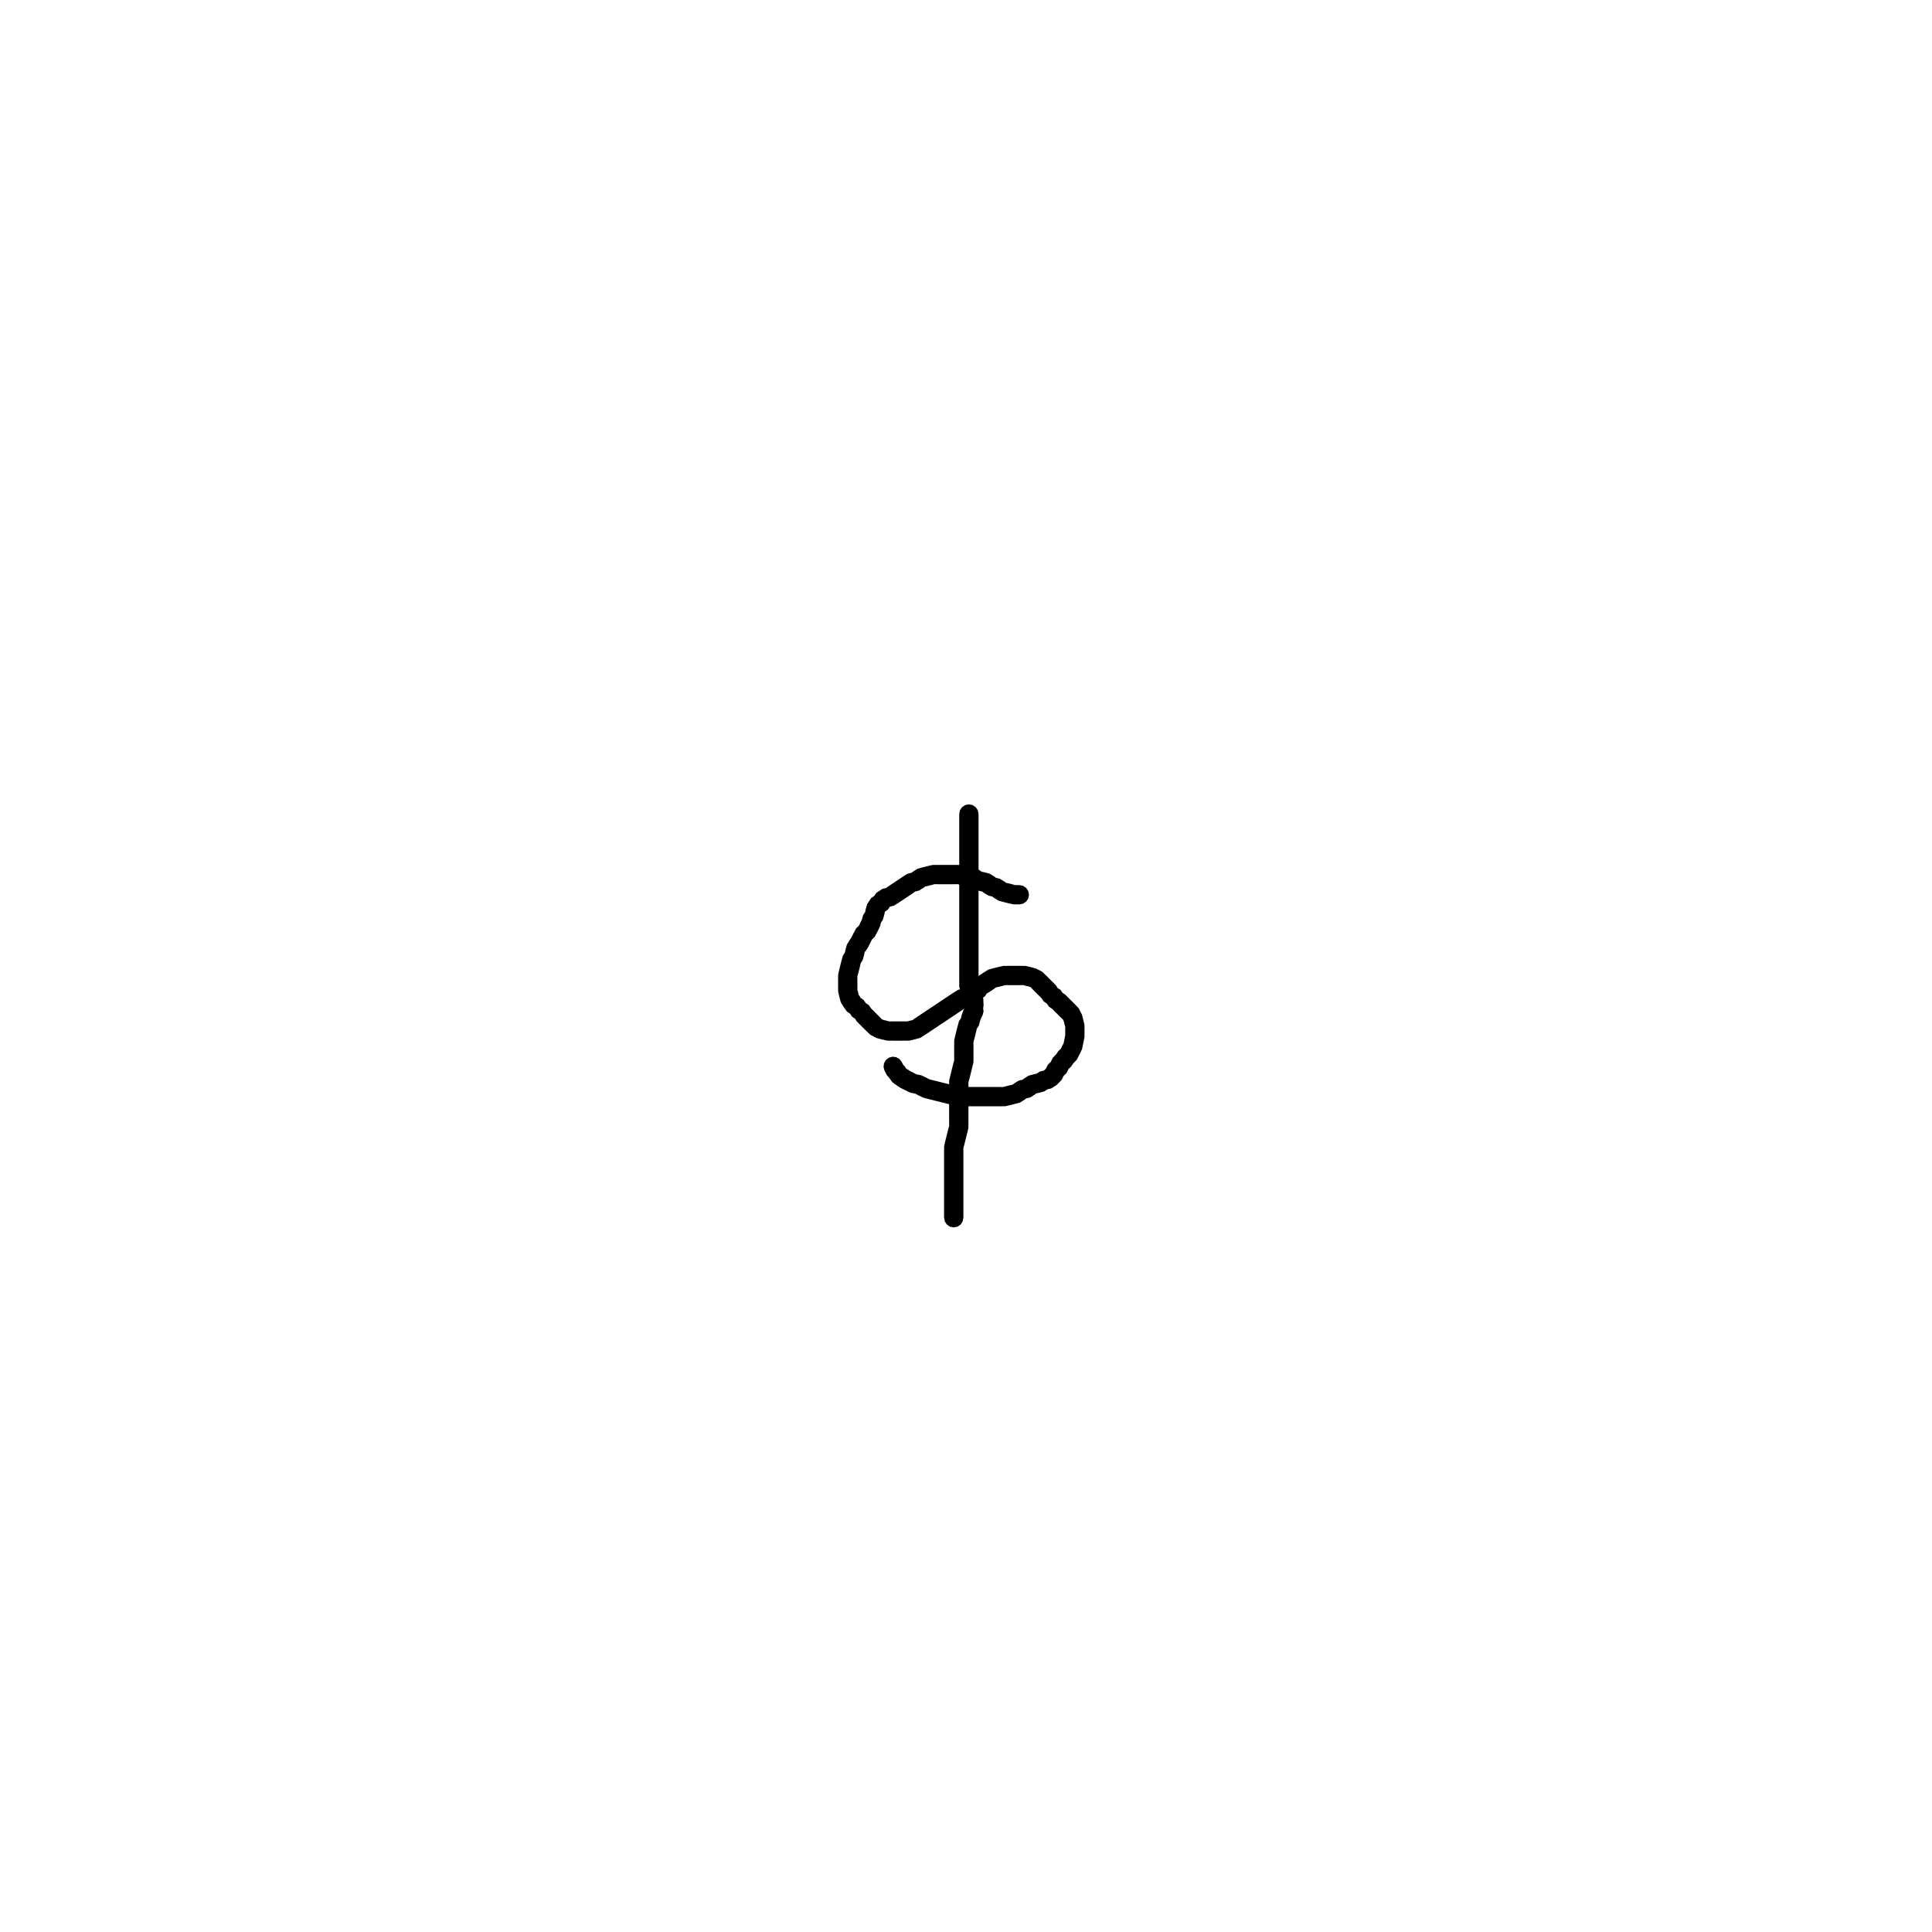
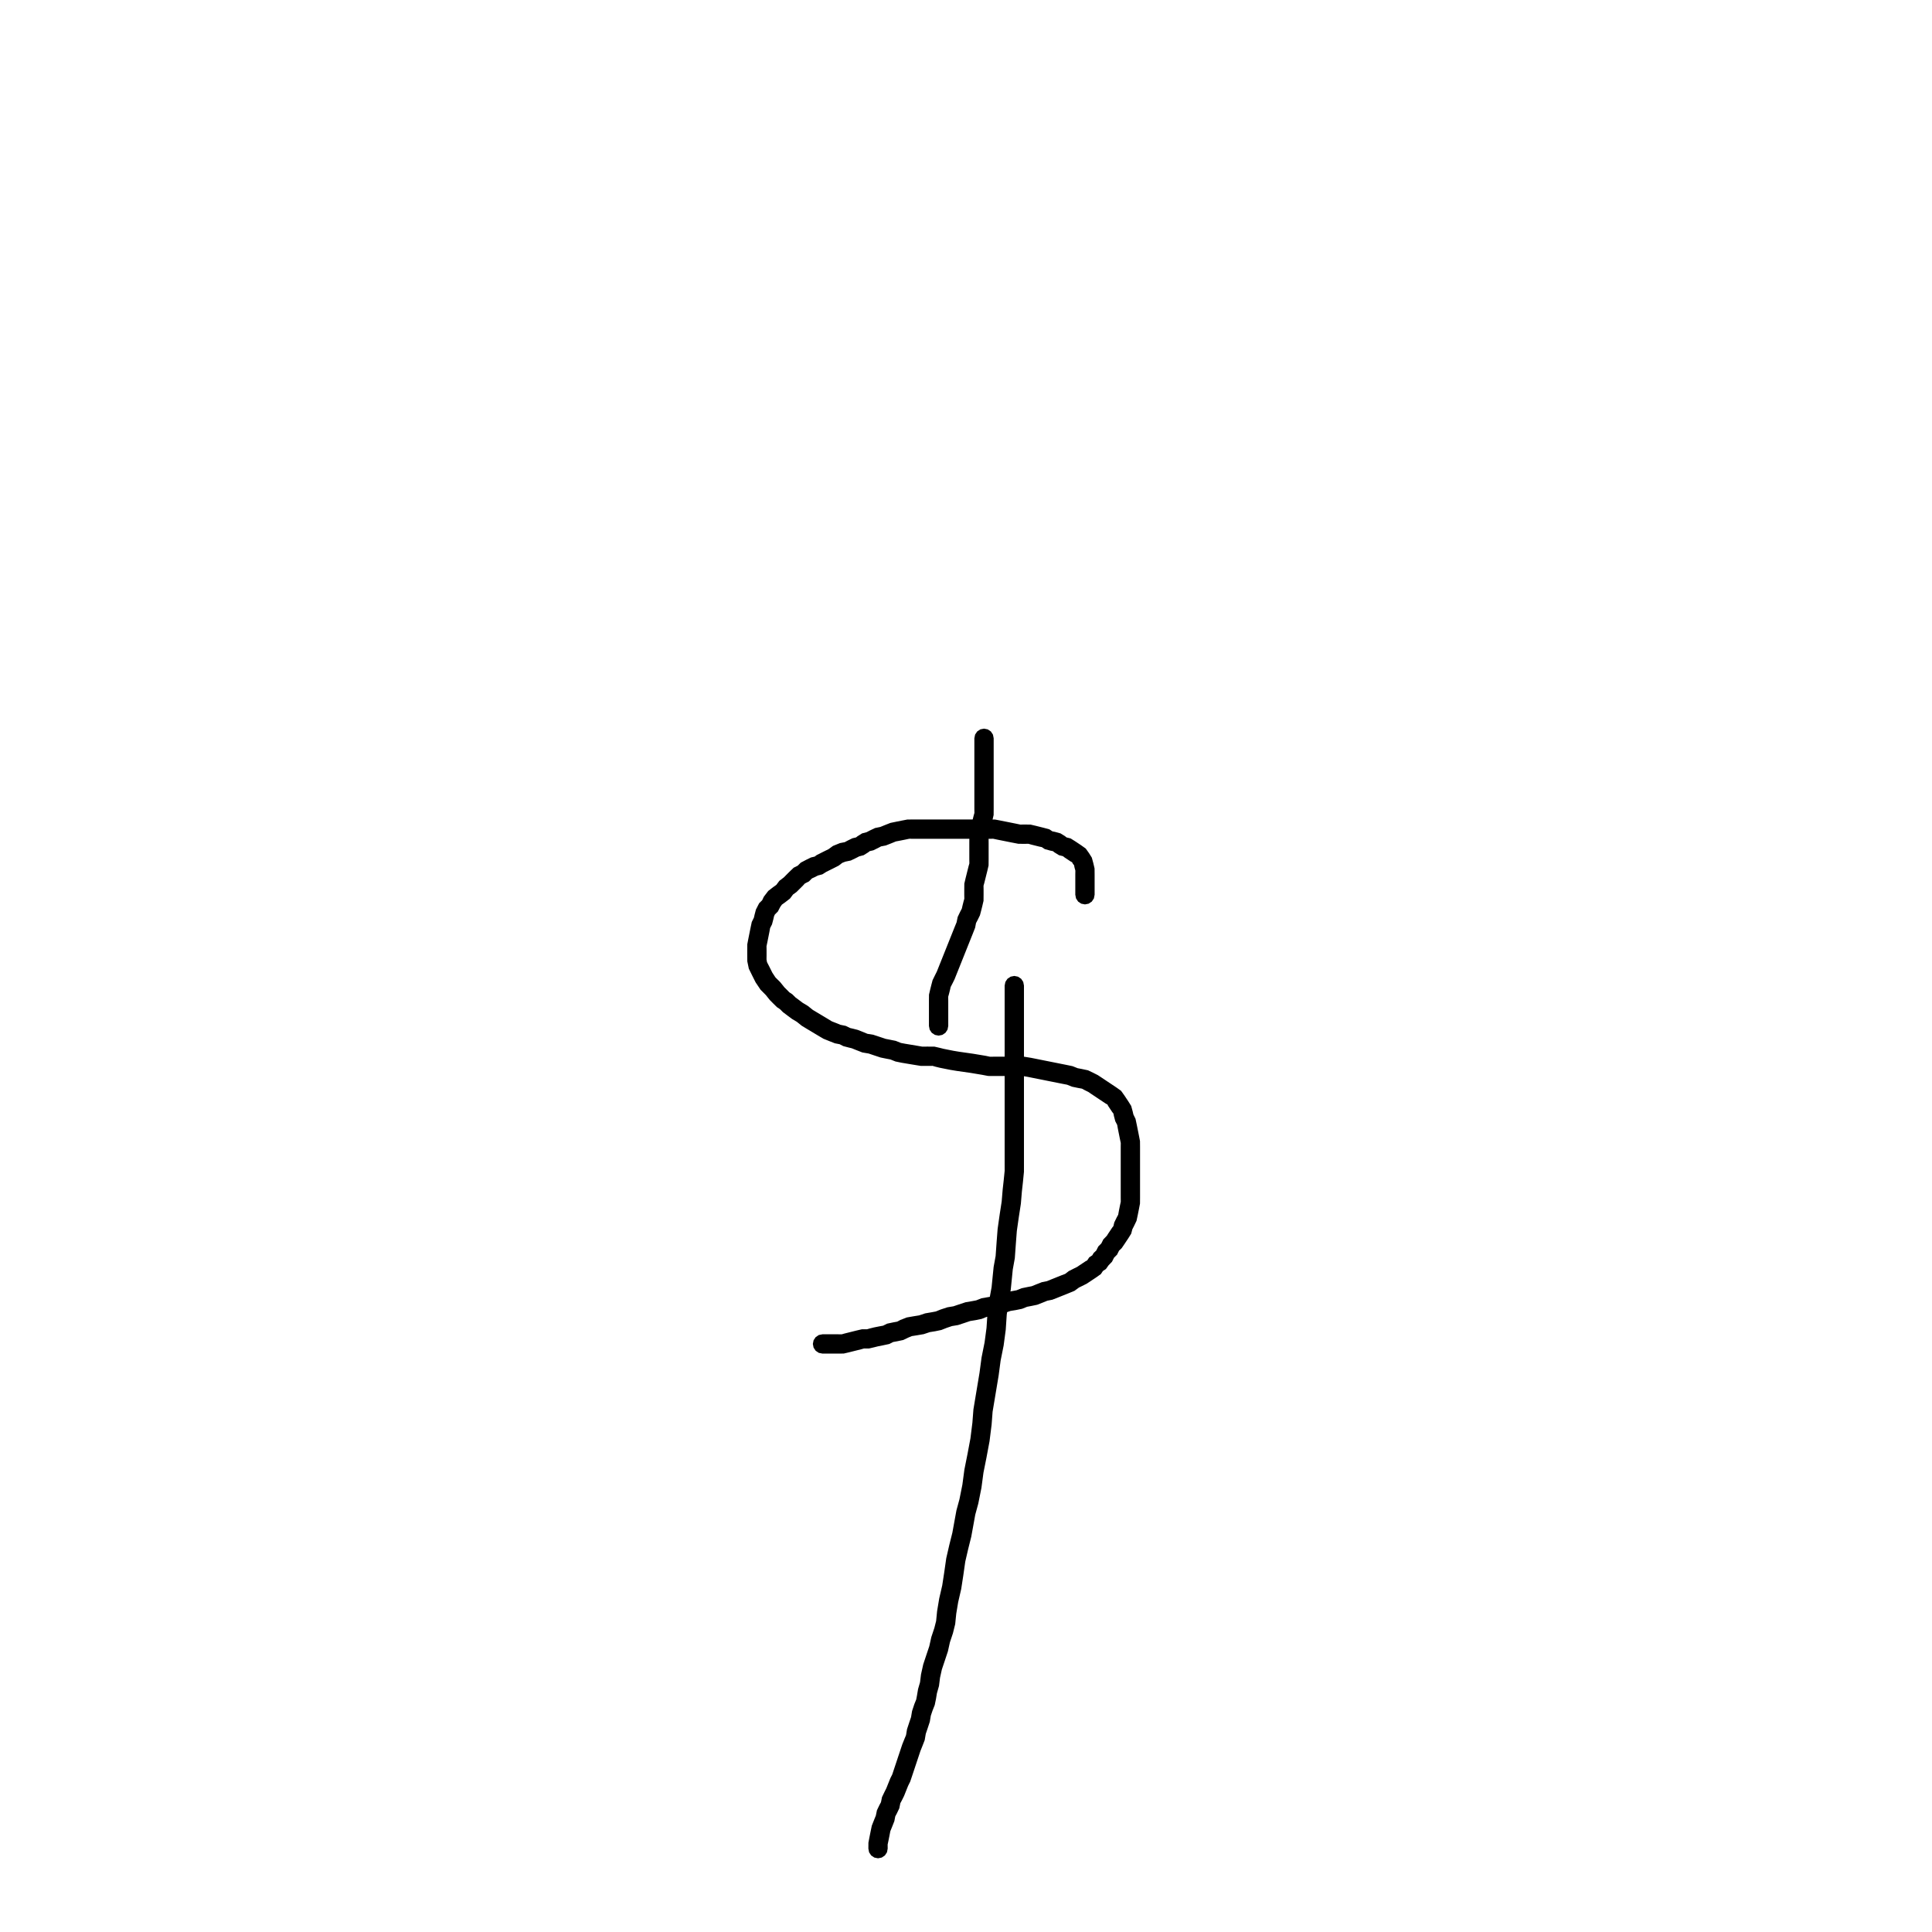
<svg xmlns="http://www.w3.org/2000/svg" viewBox="-300 -300 900 900" width="900" height="900" overflow="visible">
-   <path d="M 174.852 112.309 L 172.998 112.336 L 171.711 111.973 L 169.831 111.503 L 168.631 111.262 L 167.944 110.713 L 165.809 109.381 L 163.929 108.911 L 163.241 108.362 L 161.107 107.03 L 158.545 106.33 L 157.345 106.09 L 155.935 105.149 L 153.373 104.449 L 151.492 103.979 L 149.611 103.509 L 147.136 102.932 L 144.288 102.904 L 141.936 102.904 L 139.585 102.904 L 137.234 102.904 L 134.386 102.932 L 131.911 103.509 L 130.03 103.979 L 127.468 104.679 L 125.334 106.011 L 124.646 106.56 L 122.765 107.03 L 120.631 108.362 L 119.221 109.303 L 117.81 110.243 L 116.399 111.184 L 114.989 112.124 L 113.578 113.065 L 112.891 113.613 L 111.01 114.083 L 108.19 115.978 L 107.249 117.389 L 105.839 118.329 L 103.944 121.149 L 103.244 123.711 L 103.004 124.911 L 102.063 126.322 L 101.516 128.395 L 100.764 129.843 L 100.187 131.121 L 98.776 132.532 L 97.472 135.016 L 96.65 136.677 L 95.872 137.824 L 94.54 139.958 L 93.84 142.52 L 93.599 143.72 L 92.659 145.131 L 91.959 147.693 L 91.489 149.574 L 91.019 151.454 L 90.442 153.93 L 90.414 156.778 L 90.414 159.129 L 90.442 161.977 L 91.019 164.452 L 91.718 167.014 L 93.051 169.149 L 94.553 171.245 L 95.964 172.186 L 96.904 173.596 L 98.315 174.537 L 98.981 175.646 L 100.666 177.358 L 102.077 178.769 L 103.488 180.179 L 105.465 182.07 L 108.381 183.562 L 110.751 184.184 L 113.226 184.761 L 116.074 184.789 L 118.425 184.789 L 120.776 184.789 L 123.624 184.761 L 126.1 184.184 L 128.662 183.485 L 130.796 182.152 L 132.207 181.212 L 133.617 180.271 L 135.028 179.331 L 136.439 178.39 L 137.849 177.45 L 139.26 176.51 L 140.671 175.569 L 142.081 174.629 L 143.492 173.688 L 144.903 172.748 L 146.313 171.807 L 147.724 170.867 L 149.135 169.927 L 149.822 169.378 L 151.703 168.908 L 153.837 167.575 L 155.248 166.635 L 156.658 165.695 L 158.755 164.192 L 159.695 162.781 L 160.42 162.403 L 161.831 161.462 L 163.241 160.522 L 163.929 159.974 L 165.128 159.733 L 167.009 159.263 L 168.296 158.899 L 170.15 158.927 L 172.501 158.927 L 174.852 158.927 L 176.706 158.899 L 177.993 159.263 L 179.385 159.581 L 180.23 159.969 L 181.075 160.9 L 182.485 162.311 L 183.896 163.722 L 185.031 164.831 L 186.247 166.543 L 187.658 167.483 L 188.598 168.894 L 190.31 170.11 L 191.419 171.245 L 192.83 172.656 L 194.241 174.066 L 195.172 174.911 L 195.56 175.756 L 195.879 177.148 L 196.242 178.435 L 196.214 180.289 L 196.237 182.192 L 195.832 184.109 L 195.505 185.919 L 194.809 187.211 L 194.231 188.489 L 193.025 189.634 L 192.085 191.045 L 190.469 192.721 L 189.529 194.601 L 188.118 196.012 L 187.178 197.893 L 186.548 198.462 L 186.246 198.724 L 184.365 199.194 L 182.954 200.134 L 181.754 200.375 L 179.192 201.075 L 177.058 202.407 L 176.371 202.956 L 174.49 203.426 L 172.356 204.758 L 171.669 205.307 L 170.469 205.547 L 168.588 206.018 L 167.302 206.381 L 165.448 206.353 L 163.096 206.353 L 160.745 206.353 L 158.394 206.353 L 156.043 206.353 L 153.692 206.353 L 151.341 206.353 L 148.99 206.353 L 147.136 206.381 L 145.849 206.018 L 143.968 205.547 L 142.087 205.077 L 140.206 204.607 L 138.326 204.137 L 136.445 203.667 L 134.564 203.196 L 133.172 202.878 L 131.723 202.126 L 129.253 200.942 L 126.902 200.472 L 125.61 199.775 L 123.949 198.953 L 122.802 198.175 L 122.077 197.797 L 121.53 196.835 L 120.602 195.818 L 120.099 194.734 L 119.023 193.347 L 117.497 192.478 L 115.755 192.258 L 114.062 192.722 L 112.675 193.798 L 111.805 195.324 L 111.585 197.066 L 112.049 198.759 L 113.114 200.81 L 114.38 202.302 L 115.714 204.161 L 117.81 205.663 L 119.484 206.767 L 121.585 207.825 L 124.056 209.01 L 126.407 209.48 L 127.698 210.176 L 130.011 211.305 L 132.381 211.928 L 134.262 212.398 L 136.143 212.868 L 138.024 213.338 L 139.905 213.808 L 141.786 214.279 L 143.666 214.749 L 146.142 215.326 L 148.99 215.353 L 151.341 215.353 L 153.692 215.353 L 156.043 215.353 L 158.394 215.353 L 160.745 215.353 L 163.096 215.353 L 165.448 215.353 L 168.296 215.326 L 170.771 214.749 L 172.652 214.279 L 175.214 213.579 L 177.348 212.247 L 178.035 211.698 L 179.916 211.228 L 182.05 209.895 L 182.738 209.347 L 183.937 209.106 L 186.499 208.407 L 187.91 207.466 L 189.791 206.996 L 192.31 205.376 L 194.501 203.124 L 195.442 201.243 L 196.853 199.833 L 197.793 197.952 L 198.999 196.806 L 199.939 195.396 L 201.555 193.72 L 202.858 191.236 L 204.043 188.765 L 204.657 185.874 L 205.192 183.088 L 205.214 180.289 L 205.187 177.441 L 204.61 174.966 L 203.987 172.596 L 202.495 169.68 L 200.605 167.702 L 199.194 166.292 L 197.783 164.881 L 196.072 163.195 L 194.962 162.53 L 194.022 161.119 L 192.611 160.179 L 191.945 159.069 L 190.26 157.358 L 188.849 155.947 L 187.439 154.536 L 185.461 152.646 L 182.545 151.154 L 180.175 150.531 L 177.7 149.954 L 174.852 149.927 L 172.501 149.927 L 170.15 149.927 L 167.302 149.954 L 164.826 150.531 L 162.945 151.002 L 160.383 151.701 L 158.249 153.034 L 156.838 153.974 L 155.428 154.915 L 153.331 156.417 L 152.391 157.828 L 151.666 158.206 L 150.255 159.146 L 148.845 160.087 L 148.158 160.635 L 146.277 161.106 L 144.143 162.438 L 142.732 163.378 L 141.321 164.319 L 139.91 165.259 L 138.5 166.2 L 137.089 167.14 L 135.678 168.081 L 134.268 169.021 L 132.857 169.962 L 131.446 170.902 L 130.036 171.843 L 128.625 172.783 L 127.214 173.723 L 125.804 174.664 L 125.117 175.212 L 123.917 175.453 L 122.631 175.816 L 120.776 175.789 L 118.425 175.789 L 116.074 175.789 L 114.22 175.816 L 112.933 175.453 L 111.541 175.135 L 110.696 174.746 L 109.852 173.815 L 108.441 172.405 L 107.03 170.994 L 105.895 169.885 L 104.679 168.173 L 103.268 167.232 L 102.328 165.822 L 100.917 164.881 L 100.539 164.156 L 99.991 163.469 L 99.75 162.27 L 99.387 160.983 L 99.414 159.129 L 99.414 156.778 L 99.387 154.924 L 99.75 153.637 L 100.22 151.756 L 100.69 149.875 L 100.931 148.676 L 101.872 147.265 L 102.571 144.703 L 102.812 143.503 L 103.361 142.816 L 104.464 141.142 L 105.522 139.041 L 106.099 137.763 L 107.51 136.352 L 108.814 133.869 L 109.943 131.555 L 110.336 129.867 L 111.276 128.456 L 111.976 125.894 L 112.216 124.694 L 112.203 124.693 L 113.613 123.753 L 114.554 122.342 L 114.555 122.356 L 116.436 121.885 L 118.57 120.553 L 119.981 119.613 L 121.392 118.672 L 122.802 117.732 L 124.213 116.791 L 125.624 115.851 L 126.311 115.302 L 128.192 114.832 L 130.326 113.5 L 131.013 112.951 L 132.213 112.71 L 134.094 112.24 L 135.38 111.877 L 137.234 111.904 L 139.585 111.904 L 141.936 111.904 L 144.288 111.904 L 146.142 111.877 L 147.428 112.24 L 149.309 112.71 L 151.19 113.181 L 152.39 113.421 L 153.8 114.362 L 156.362 115.062 L 157.562 115.302 L 158.249 115.851 L 160.383 117.183 L 162.264 117.653 L 162.951 118.202 L 165.086 119.534 L 167.648 120.234 L 169.529 120.704 L 172.004 121.281 L 174.852 121.309 L 176.574 120.966 L 178.034 119.991 L 179.01 118.531 L 179.352 116.809 L 179.01 115.087 L 178.034 113.627 L 176.574 112.651 Z" fill="black" fill-rule="nonzero" />
-   <path d="M 146.841 79.191 L 146.841 81.542 L 146.841 83.893 L 146.841 86.244 L 146.841 88.595 L 146.841 90.947 L 146.841 93.298 L 146.841 95.649 L 146.841 98 L 146.841 100.351 L 146.841 102.702 L 146.841 105.053 L 146.841 107.404 L 146.841 109.755 L 146.841 112.107 L 146.841 114.458 L 146.841 116.809 L 146.841 119.16 L 146.841 121.511 L 146.841 123.862 L 146.841 126.213 L 146.841 128.564 L 146.841 130.916 L 146.841 133.267 L 146.841 135.618 L 146.841 137.969 L 146.841 140.32 L 146.841 142.671 L 146.841 145.022 L 146.841 147.373 L 146.841 149.724 L 146.841 152.076 L 146.841 154.427 L 146.841 156.778 L 146.868 159.626 L 147.445 162.101 L 147.916 163.982 L 148.615 166.544 L 149.326 167.274 L 149.192 168.533 L 149.534 170.255 L 150.51 171.715 L 151.97 172.691 L 153.692 173.033 L 155.414 172.691 L 156.874 171.715 L 157.849 170.255 L 158.192 168.533 L 158.058 165.091 L 156.888 162.999 L 156.647 161.799 L 156.177 159.918 L 155.813 158.632 L 155.841 156.778 L 155.841 154.427 L 155.841 152.076 L 155.841 149.724 L 155.841 147.373 L 155.841 145.022 L 155.841 142.671 L 155.841 140.32 L 155.841 137.969 L 155.841 135.618 L 155.841 133.267 L 155.841 130.916 L 155.841 128.564 L 155.841 126.213 L 155.841 123.862 L 155.841 121.511 L 155.841 119.16 L 155.841 116.809 L 155.841 114.458 L 155.841 112.107 L 155.841 109.755 L 155.841 107.404 L 155.841 105.053 L 155.841 102.702 L 155.841 100.351 L 155.841 98 L 155.841 95.649 L 155.841 93.298 L 155.841 90.947 L 155.841 88.595 L 155.841 86.244 L 155.841 83.893 L 155.841 81.542 L 155.841 79.191 L 155.498 77.469 L 154.523 76.009 L 153.063 75.034 L 151.341 74.691 L 149.619 75.034 L 148.159 76.009 L 147.183 77.469 Z" fill="black" fill-rule="nonzero" />
-   <path d="M 149.667 168.872 L 148.772 170.679 L 147.976 172.866 L 147.675 174.284 L 146.734 175.695 L 146.035 178.257 L 145.565 180.138 L 145.094 182.019 L 144.517 184.494 L 144.49 187.342 L 144.49 189.693 L 144.49 192.045 L 144.517 193.899 L 144.154 195.185 L 143.684 197.066 L 143.214 198.947 L 142.743 200.828 L 142.166 203.303 L 142.139 206.151 L 142.139 208.502 L 142.139 210.853 L 142.139 213.205 L 142.139 215.556 L 142.139 217.907 L 142.139 220.258 L 142.139 222.609 L 142.166 224.463 L 141.803 225.75 L 141.333 227.63 L 140.862 229.511 L 140.392 231.392 L 139.815 233.868 L 139.787 236.716 L 139.787 239.067 L 139.787 241.418 L 139.787 243.769 L 139.787 246.12 L 139.787 248.471 L 139.787 250.822 L 139.787 253.174 L 139.787 255.525 L 139.787 257.876 L 139.787 260.227 L 139.787 262.578 L 139.787 264.929 L 139.787 267.28 L 140.13 269.002 L 141.105 270.462 L 142.565 271.438 L 144.287 271.78 L 146.009 271.438 L 147.469 270.462 L 148.445 269.002 L 148.787 267.28 L 148.787 264.929 L 148.787 262.578 L 148.787 260.227 L 148.787 257.876 L 148.787 255.525 L 148.787 253.174 L 148.787 250.822 L 148.787 248.471 L 148.787 246.12 L 148.787 243.769 L 148.787 241.418 L 148.787 239.067 L 148.787 236.716 L 148.76 234.862 L 149.123 233.575 L 149.594 231.694 L 150.064 229.814 L 150.534 227.933 L 151.111 225.457 L 151.139 222.609 L 151.139 220.258 L 151.139 217.907 L 151.139 215.556 L 151.139 213.205 L 151.139 210.853 L 151.139 208.502 L 151.139 206.151 L 151.111 204.297 L 151.475 203.011 L 151.945 201.13 L 152.415 199.249 L 152.885 197.368 L 153.462 194.893 L 153.49 192.045 L 153.49 189.693 L 153.49 187.342 L 153.462 185.488 L 153.826 184.202 L 154.296 182.321 L 154.766 180.44 L 155.007 179.24 L 155.947 177.83 L 156.586 175.486 L 157.044 174.224 L 157.717 172.897 L 158.181 171.203 L 157.961 169.461 L 157.091 167.936 L 155.704 166.86 L 154.011 166.396 L 152.269 166.615 L 150.743 167.485 Z" fill="black" fill-rule="nonzero" />
+   <path d="M 209.916 116.809 L 209.916 114.458 L 209.916 112.107 L 209.916 109.755 L 209.916 107.404 L 209.889 104.556 L 209.312 102.081 L 208.612 99.519 L 207.28 97.385 L 205.777 95.288 L 203.681 93.785 L 202.27 92.845 L 200.859 91.905 L 198.725 90.572 L 196.844 90.102 L 196.157 89.553 L 194.023 88.221 L 191.461 87.521 L 190.261 87.281 L 188.85 86.34 L 186.288 85.64 L 184.407 85.17 L 182.527 84.7 L 180.051 84.123 L 177.203 84.095 L 175.3 84.118 L 173.383 83.713 L 171.032 83.242 L 168.681 82.772 L 166.33 82.302 L 163.504 81.763 L 160.275 81.744 L 157.454 81.744 L 154.632 81.744 L 151.811 81.744 L 148.99 81.744 L 146.639 81.744 L 144.288 81.744 L 141.936 81.744 L 139.585 81.744 L 137.234 81.744 L 134.883 81.744 L 132.532 81.744 L 130.181 81.744 L 127.83 81.744 L 125.479 81.744 L 122.68 81.767 L 119.894 82.302 L 117.543 82.772 L 114.781 83.345 L 112.052 84.417 L 110.079 85.226 L 107.598 85.737 L 105.127 86.922 L 103.679 87.674 L 101.605 88.221 L 99.471 89.553 L 98.784 90.102 L 97.096 90.495 L 94.782 91.624 L 93.491 92.32 L 91.27 92.749 L 88.026 94.066 L 85.946 95.595 L 84.438 96.326 L 82.557 97.267 L 80.456 98.325 L 79.505 99.036 L 77.817 99.429 L 75.503 100.558 L 73.019 101.862 L 71.609 103.272 L 69.728 104.213 L 67.751 106.103 L 66.34 107.514 L 65.183 108.69 L 63.049 110.335 L 61.638 112.216 L 60.239 113.209 L 57.876 115.038 L 55.831 117.715 L 55.045 119.366 L 53.634 120.776 L 52.142 123.693 L 51.52 126.062 L 51.202 127.455 L 50.206 129.493 L 49.592 132.384 L 49.122 134.735 L 48.652 137.086 L 48.116 139.872 L 48.094 142.671 L 48.094 145.022 L 48.116 147.821 L 48.835 151.262 L 50.45 154.558 L 51.998 157.635 L 54.284 161.038 L 56.773 163.55 L 58.612 165.854 L 60.227 167.483 L 61.939 169.169 L 63.35 170.11 L 64.713 171.48 L 66.822 173.074 L 68.907 174.629 L 71.173 175.982 L 73.525 177.863 L 76.141 179.445 L 78.492 180.856 L 80.843 182.267 L 83.497 183.844 L 86.189 184.937 L 88.919 186.01 L 91.14 186.439 L 92.864 187.324 L 95.233 187.946 L 96.783 188.32 L 98.885 189.169 L 101.724 190.273 L 104.638 190.767 L 107.127 191.611 L 110.188 192.624 L 112.84 193.166 L 114.781 193.534 L 117.132 194.474 L 119.971 195.061 L 122.858 195.543 L 125.679 196.013 L 128.867 196.529 L 132.062 196.545 L 134.435 196.522 L 135.672 196.88 L 137.669 197.378 L 140.113 197.868 L 142.542 198.353 L 145.484 198.843 L 148.824 199.321 L 152.067 199.784 L 154.833 200.245 L 157.589 200.704 L 160.298 201.224 L 163.096 201.247 L 165.448 201.247 L 168.269 201.247 L 171.09 201.247 L 173.912 201.247 L 176.359 201.231 L 178.749 201.644 L 181.023 202.1 L 183.374 202.57 L 185.725 203.04 L 188.076 203.511 L 190.427 203.981 L 192.778 204.451 L 195.13 204.921 L 197.07 205.289 L 199.421 206.229 L 202.183 206.802 L 203.994 207.129 L 205.285 207.825 L 206.946 208.648 L 208.093 209.425 L 209.503 210.366 L 210.914 211.306 L 212.325 212.247 L 213.736 213.187 L 215.146 214.127 L 215.871 214.506 L 216.249 215.23 L 217.19 216.641 L 218.13 218.052 L 218.678 218.739 L 218.919 219.939 L 219.542 222.308 L 220.427 224.032 L 220.753 225.843 L 221.224 228.194 L 221.694 230.545 L 222.099 232.461 L 222.077 234.365 L 222.077 236.716 L 222.077 239.067 L 222.077 241.888 L 222.077 244.71 L 222.077 247.531 L 222.077 250.352 L 222.077 253.174 L 222.077 255.525 L 222.077 257.876 L 222.099 259.779 L 221.694 261.695 L 221.224 264.047 L 220.897 265.857 L 220.2 267.149 L 219.071 269.462 L 218.678 271.15 L 218.13 271.838 L 217.19 273.248 L 216.249 274.659 L 215.596 275.685 L 213.981 277.361 L 213.04 279.242 L 211.629 280.652 L 210.689 282.533 L 209.483 283.679 L 208.818 284.788 L 207.407 285.729 L 206.467 287.139 L 205.742 287.517 L 204.331 288.458 L 202.92 289.398 L 201.773 290.176 L 200.112 290.999 L 197.859 292.148 L 196.178 293.441 L 194.341 294.137 L 191.99 295.077 L 189.639 296.018 L 187.666 296.826 L 185.315 297.296 L 182.585 298.369 L 180.612 299.177 L 178.672 299.545 L 175.91 300.118 L 173.559 301.058 L 171.696 301.411 L 168.588 301.943 L 165.435 302.98 L 162.945 303.824 L 160.476 304.221 L 157.21 304.789 L 154.75 305.76 L 152.887 306.113 L 149.779 306.645 L 146.626 307.682 L 144.137 308.526 L 141.315 308.996 L 138.047 310.074 L 135.941 310.933 L 134.078 311.286 L 130.97 311.818 L 128.149 312.758 L 125.679 313.155 L 122.414 313.723 L 119.419 314.893 L 117.943 315.676 L 116.132 316.003 L 113.24 316.617 L 111.359 317.557 L 109.549 317.884 L 107.104 318.374 L 105.108 318.871 L 103.822 319.235 L 101.47 319.235 L 98.995 319.812 L 97.114 320.282 L 95.233 320.752 L 93.353 321.222 L 92.066 321.586 L 90.212 321.558 L 87.861 321.558 L 85.51 321.558 L 83.158 321.558 L 81.436 321.901 L 79.976 322.876 L 79.001 324.336 L 78.658 326.058 L 79.001 327.78 L 79.976 329.24 L 81.436 330.216 L 83.158 330.558 L 85.51 330.558 L 87.861 330.558 L 90.212 330.558 L 93.06 330.531 L 95.535 329.954 L 97.416 329.483 L 99.297 329.013 L 101.178 328.543 L 102.464 328.18 L 104.815 328.18 L 107.291 327.603 L 109.057 327.159 L 111.314 326.709 L 114.206 326.095 L 116.086 325.155 L 117.897 324.828 L 120.789 324.214 L 123.074 323.117 L 124.782 322.406 L 127.159 322.033 L 130.332 321.49 L 133.153 320.549 L 135.688 320.141 L 138.527 319.553 L 141.123 318.532 L 143.498 317.728 L 146.319 317.258 L 149.472 316.221 L 151.962 315.377 L 154.497 314.968 L 157.336 314.381 L 159.578 313.472 L 161.955 313.099 L 165.128 312.555 L 168.281 311.518 L 170.771 310.674 L 173.306 310.266 L 176.145 309.679 L 178.496 308.738 L 180.437 308.37 L 183.198 307.798 L 185.928 306.725 L 187.901 305.917 L 190.252 305.447 L 192.981 304.374 L 195.332 303.434 L 197.683 302.493 L 200.549 301.308 L 202.629 299.78 L 204.137 299.048 L 206.238 297.99 L 207.913 296.887 L 209.323 295.946 L 210.734 295.006 L 212.831 293.503 L 213.771 292.092 L 215.182 291.152 L 216.397 289.44 L 218.012 287.764 L 218.953 285.883 L 220.364 284.473 L 221.304 282.592 L 222.51 281.446 L 223.738 279.651 L 224.678 278.24 L 225.619 276.83 L 226.951 274.696 L 227.498 272.622 L 228.25 271.174 L 229.435 268.703 L 230.049 265.812 L 230.519 263.461 L 231.054 260.675 L 231.077 257.876 L 231.077 255.525 L 231.077 253.174 L 231.077 250.352 L 231.077 247.531 L 231.077 244.71 L 231.077 241.888 L 231.077 239.067 L 231.077 236.716 L 231.077 234.365 L 231.054 231.566 L 230.519 228.78 L 230.049 226.429 L 229.578 224.078 L 228.965 221.186 L 227.969 219.148 L 227.651 217.756 L 226.951 215.194 L 225.619 213.06 L 224.678 211.649 L 223.738 210.238 L 222.235 208.142 L 220.138 206.639 L 218.728 205.699 L 217.317 204.758 L 215.906 203.818 L 214.496 202.877 L 213.085 201.937 L 211.411 200.833 L 209.31 199.775 L 206.84 198.591 L 203.948 197.977 L 202.007 197.609 L 199.656 196.669 L 196.895 196.096 L 194.543 195.626 L 192.192 195.156 L 189.841 194.685 L 187.49 194.215 L 185.139 193.745 L 182.788 193.275 L 180.359 192.79 L 177.107 192.262 L 173.912 192.247 L 171.09 192.247 L 168.269 192.247 L 165.448 192.247 L 163.096 192.247 L 161.193 192.269 L 159.199 191.849 L 156.313 191.368 L 153.436 190.888 L 150.096 190.411 L 146.853 189.948 L 144.152 189.498 L 141.879 189.043 L 139.621 188.592 L 137.855 188.149 L 135.331 187.567 L 132.062 187.545 L 129.614 187.56 L 127.159 187.136 L 124.337 186.665 L 121.581 186.207 L 119.718 185.854 L 117.367 184.913 L 114.606 184.34 L 112.556 183.941 L 109.974 183.073 L 106.821 182.036 L 104.092 181.59 L 102.228 180.813 L 99.629 179.782 L 97.416 179.215 L 96.024 178.897 L 93.986 177.901 L 91.505 177.389 L 89.532 176.581 L 87.522 175.794 L 85.474 174.549 L 83.123 173.139 L 80.771 171.728 L 78.686 170.49 L 76.335 168.609 L 73.899 167.14 L 72.222 165.874 L 70.57 164.647 L 69.111 163.195 L 67.701 162.255 L 66.591 161.119 L 65.385 159.927 L 63.462 157.529 L 61.249 155.339 L 59.773 153.1 L 58.5 150.533 L 57.293 148.187 L 57.072 146.926 L 57.094 145.022 L 57.094 142.671 L 57.072 140.768 L 57.477 138.851 L 57.947 136.5 L 58.417 134.149 L 58.744 132.339 L 59.629 130.615 L 60.251 128.245 L 60.569 126.853 L 60.958 126.008 L 62.369 124.597 L 63.463 122.485 L 64.24 121.401 L 65.639 120.409 L 68.002 118.58 L 69.412 116.699 L 71.04 115.523 L 72.704 113.878 L 74.115 112.467 L 74.959 111.536 L 76.84 110.596 L 78.251 109.185 L 79.528 108.608 L 80.977 107.856 L 83.05 107.309 L 84.921 106.139 L 86.582 105.316 L 88.462 104.376 L 90.716 103.227 L 92.397 101.934 L 93.856 101.37 L 96.337 100.858 L 98.807 99.674 L 100.256 98.922 L 102.329 98.374 L 104.464 97.042 L 105.151 96.493 L 106.839 96.1 L 109.152 94.971 L 110.444 94.275 L 112.665 93.846 L 115.394 92.774 L 117.367 91.965 L 119.308 91.597 L 121.659 91.127 L 123.575 90.722 L 125.479 90.744 L 127.83 90.744 L 130.181 90.744 L 132.532 90.744 L 134.883 90.744 L 137.234 90.744 L 139.585 90.744 L 141.936 90.744 L 144.288 90.744 L 146.639 90.744 L 148.99 90.744 L 151.811 90.744 L 154.632 90.744 L 157.454 90.744 L 160.275 90.744 L 162.689 90.726 L 164.565 91.127 L 166.916 91.597 L 169.267 92.068 L 171.618 92.538 L 174.404 93.073 L 177.203 93.095 L 179.057 93.068 L 180.344 93.431 L 182.225 93.902 L 184.106 94.372 L 185.305 94.612 L 186.716 95.553 L 189.278 96.253 L 190.478 96.493 L 191.165 97.042 L 193.299 98.374 L 195.18 98.844 L 195.867 99.393 L 197.278 100.333 L 198.688 101.274 L 199.413 101.652 L 199.791 102.377 L 200.34 103.064 L 200.581 104.264 L 200.944 105.55 L 200.916 107.404 L 200.916 109.755 L 200.916 112.107 L 200.916 114.458 L 200.916 116.809 L 201.259 118.531 L 202.234 119.991 L 203.694 120.966 L 205.416 121.309 L 207.138 120.966 L 208.598 119.991 L 209.574 118.531 Z" fill="black" fill-rule="nonzero" />
+   <path d="M 153.894 43.924 L 153.894 46.275 L 153.894 48.626 L 153.894 50.978 L 153.894 53.329 L 153.894 56.15 L 153.894 58.971 L 153.894 61.793 L 153.894 64.614 L 153.894 67.435 L 153.894 69.787 L 153.894 72.138 L 153.894 74.489 L 153.894 76.84 L 153.922 78.694 L 153.558 79.981 L 153.061 81.977 L 152.571 84.421 L 152.101 86.772 L 151.562 89.599 L 151.543 92.827 L 151.543 95.649 L 151.543 98 L 151.543 100.351 L 151.571 102.205 L 151.207 103.492 L 150.737 105.372 L 150.267 107.253 L 149.797 109.134 L 149.219 111.61 L 149.192 114.458 L 149.192 116.809 L 149.219 118.663 L 148.856 119.949 L 148.386 121.83 L 148.068 123.223 L 147.316 124.671 L 146.131 127.141 L 145.62 129.623 L 144.812 131.595 L 143.871 133.947 L 142.931 136.298 L 141.99 138.649 L 141.05 141 L 140.109 143.351 L 139.169 145.702 L 138.228 148.053 L 137.288 150.404 L 136.414 152.599 L 135.56 154.295 L 134.431 156.608 L 133.809 158.978 L 133.339 160.859 L 132.762 163.334 L 132.734 166.182 L 132.734 168.533 L 132.734 170.884 L 132.734 173.236 L 132.734 175.587 L 132.734 177.938 L 133.077 179.66 L 134.052 181.12 L 135.512 182.095 L 137.234 182.438 L 138.956 182.095 L 140.416 181.12 L 141.391 179.66 L 141.734 177.938 L 141.734 175.587 L 141.734 173.236 L 141.734 170.884 L 141.734 168.533 L 141.734 166.182 L 141.706 164.328 L 142.07 163.042 L 142.54 161.161 L 142.858 159.769 L 143.61 158.32 L 144.638 156.254 L 145.644 153.747 L 146.585 151.396 L 147.525 149.045 L 148.466 146.694 L 149.406 144.342 L 150.347 141.991 L 151.287 139.64 L 152.228 137.289 L 153.168 134.938 L 154.24 132.209 L 154.669 129.987 L 155.366 128.696 L 156.495 126.383 L 157.117 124.013 L 157.587 122.132 L 158.164 119.657 L 158.192 116.809 L 158.192 114.458 L 158.164 112.604 L 158.528 111.317 L 158.998 109.436 L 159.468 107.555 L 159.939 105.675 L 160.516 103.199 L 160.543 100.351 L 160.543 98 L 160.543 95.649 L 160.543 92.827 L 160.525 90.413 L 160.926 88.537 L 161.396 86.186 L 161.847 83.929 L 162.29 82.163 L 162.867 79.688 L 162.894 76.84 L 162.894 74.489 L 162.894 72.138 L 162.894 69.787 L 162.894 67.435 L 162.894 64.614 L 162.894 61.793 L 162.894 58.971 L 162.894 56.15 L 162.894 53.329 L 162.894 50.978 L 162.894 48.626 L 162.894 46.275 L 162.894 43.924 L 162.552 42.202 L 161.576 40.742 L 160.116 39.767 L 158.394 39.424 L 156.672 39.767 L 155.212 40.742 L 154.237 42.202 Z" fill="black" fill-rule="nonzero" />
+   <path d="M 168.001 159.129 L 168.001 161.48 L 168.001 163.831 L 168.001 166.182 L 168.001 168.533 L 168.001 170.884 L 168.001 173.706 L 168.001 176.527 L 168.001 179.349 L 168.001 183.11 L 168.001 186.872 L 168.001 190.164 L 168.001 193.455 L 168.001 196.747 L 168.001 199.568 L 168.001 202.86 L 168.001 206.621 L 168.001 210.383 L 168.001 215.556 L 168.001 220.728 L 168.001 225.901 L 168.001 231.073 L 168.001 236.716 L 168.001 241.418 L 168.007 245.413 L 167.555 249.881 L 167.081 254.158 L 166.622 259.691 L 165.698 265.68 L 164.737 272.426 L 164.251 278.703 L 163.801 285.083 L 162.874 290.155 L 162.381 295.046 L 161.933 299.559 L 161.004 304.657 L 160.031 311.488 L 159.559 318.557 L 158.658 325.318 L 157.247 332.372 L 156.294 339.505 L 155.366 345.068 L 154.426 350.71 L 153.456 356.557 L 152.978 362.743 L 152.067 370.035 L 150.685 377.398 L 149.253 384.567 L 148.313 391.62 L 146.956 398.401 L 145.542 403.588 L 144.562 408.953 L 143.652 413.974 L 142.263 419.523 L 140.803 425.867 L 139.836 432.61 L 138.928 438.532 L 137.524 444.612 L 136.537 450.53 L 136.087 455.1 L 135.268 458.332 L 133.839 462.629 L 132.898 466.861 L 131.554 470.875 L 130.077 475.325 L 129.041 479.98 L 128.59 483.641 L 127.677 486.803 L 127.164 489.831 L 126.811 491.694 L 125.952 493.801 L 124.875 497.068 L 124.404 499.89 L 123.561 502.38 L 122.524 505.533 L 122.078 508.261 L 121.3 510.125 L 120.309 512.61 L 119.329 515.546 L 118.388 518.367 L 117.448 521.188 L 116.507 524.01 L 115.658 526.583 L 114.783 528.307 L 113.777 530.815 L 112.902 533.01 L 112.049 534.706 L 110.865 537.176 L 110.394 539.527 L 109.698 540.819 L 108.513 543.289 L 108.002 545.77 L 107.194 547.743 L 106.121 550.472 L 105.548 553.234 L 105.078 555.585 L 104.543 558.371 L 104.521 561.17 L 104.863 562.892 L 105.839 564.352 L 107.299 565.327 L 109.021 565.67 L 110.743 565.327 L 112.203 564.352 L 113.178 562.892 L 113.521 561.17 L 113.498 559.266 L 113.904 557.35 L 114.374 554.999 L 114.742 553.058 L 115.55 551.086 L 116.622 548.356 L 117.052 546.135 L 117.748 544.844 L 118.933 542.373 L 119.403 540.022 L 120.099 538.731 L 121.127 536.665 L 122.133 534.158 L 123.008 531.963 L 124.014 529.926 L 125.045 526.856 L 125.986 524.035 L 126.926 521.213 L 127.867 518.392 L 128.767 515.685 L 129.657 513.468 L 130.76 510.629 L 131.255 507.715 L 132.099 505.226 L 133.136 502.073 L 133.606 499.251 L 134.41 496.876 L 135.432 494.281 L 136.019 491.441 L 136.447 488.827 L 137.415 485.406 L 137.904 481.544 L 138.749 477.734 L 140.093 473.721 L 141.57 469.27 L 142.51 465.038 L 143.902 460.871 L 144.965 456.58 L 145.455 451.746 L 146.349 446.377 L 147.766 440.232 L 148.739 433.929 L 149.653 427.505 L 151.014 421.623 L 152.447 415.886 L 153.417 410.563 L 154.318 405.583 L 155.726 400.425 L 157.19 393.099 L 158.131 386.046 L 159.521 379.108 L 160.959 371.424 L 161.93 363.669 L 162.392 357.629 L 163.303 352.19 L 164.244 346.547 L 165.197 340.824 L 166.124 333.851 L 167.535 326.798 L 168.514 319.453 L 168.983 312.415 L 169.891 306.079 L 170.843 300.832 L 171.336 295.941 L 171.783 291.428 L 172.737 286.155 L 173.227 279.368 L 173.682 273.42 L 174.601 266.999 L 175.558 260.763 L 176.04 255.011 L 176.506 250.823 L 176.995 245.887 L 177.001 241.418 L 177.001 236.716 L 177.001 231.073 L 177.001 225.901 L 177.001 220.728 L 177.001 215.556 L 177.001 210.383 L 177.001 206.621 L 177.001 202.86 L 177.001 199.568 L 177.001 196.747 L 177.001 193.455 L 177.001 190.164 L 177.001 186.872 L 177.001 183.11 L 177.001 179.349 L 177.001 176.527 L 177.001 173.706 L 177.001 170.884 L 177.001 168.533 L 177.001 166.182 L 177.001 163.831 L 177.001 161.48 L 177.001 159.129 L 176.659 157.407 L 175.683 155.947 L 174.223 154.971 L 172.501 154.629 L 170.779 154.971 L 169.319 155.947 L 168.344 157.407 Z" fill="black" fill-rule="nonzero" />
</svg>
